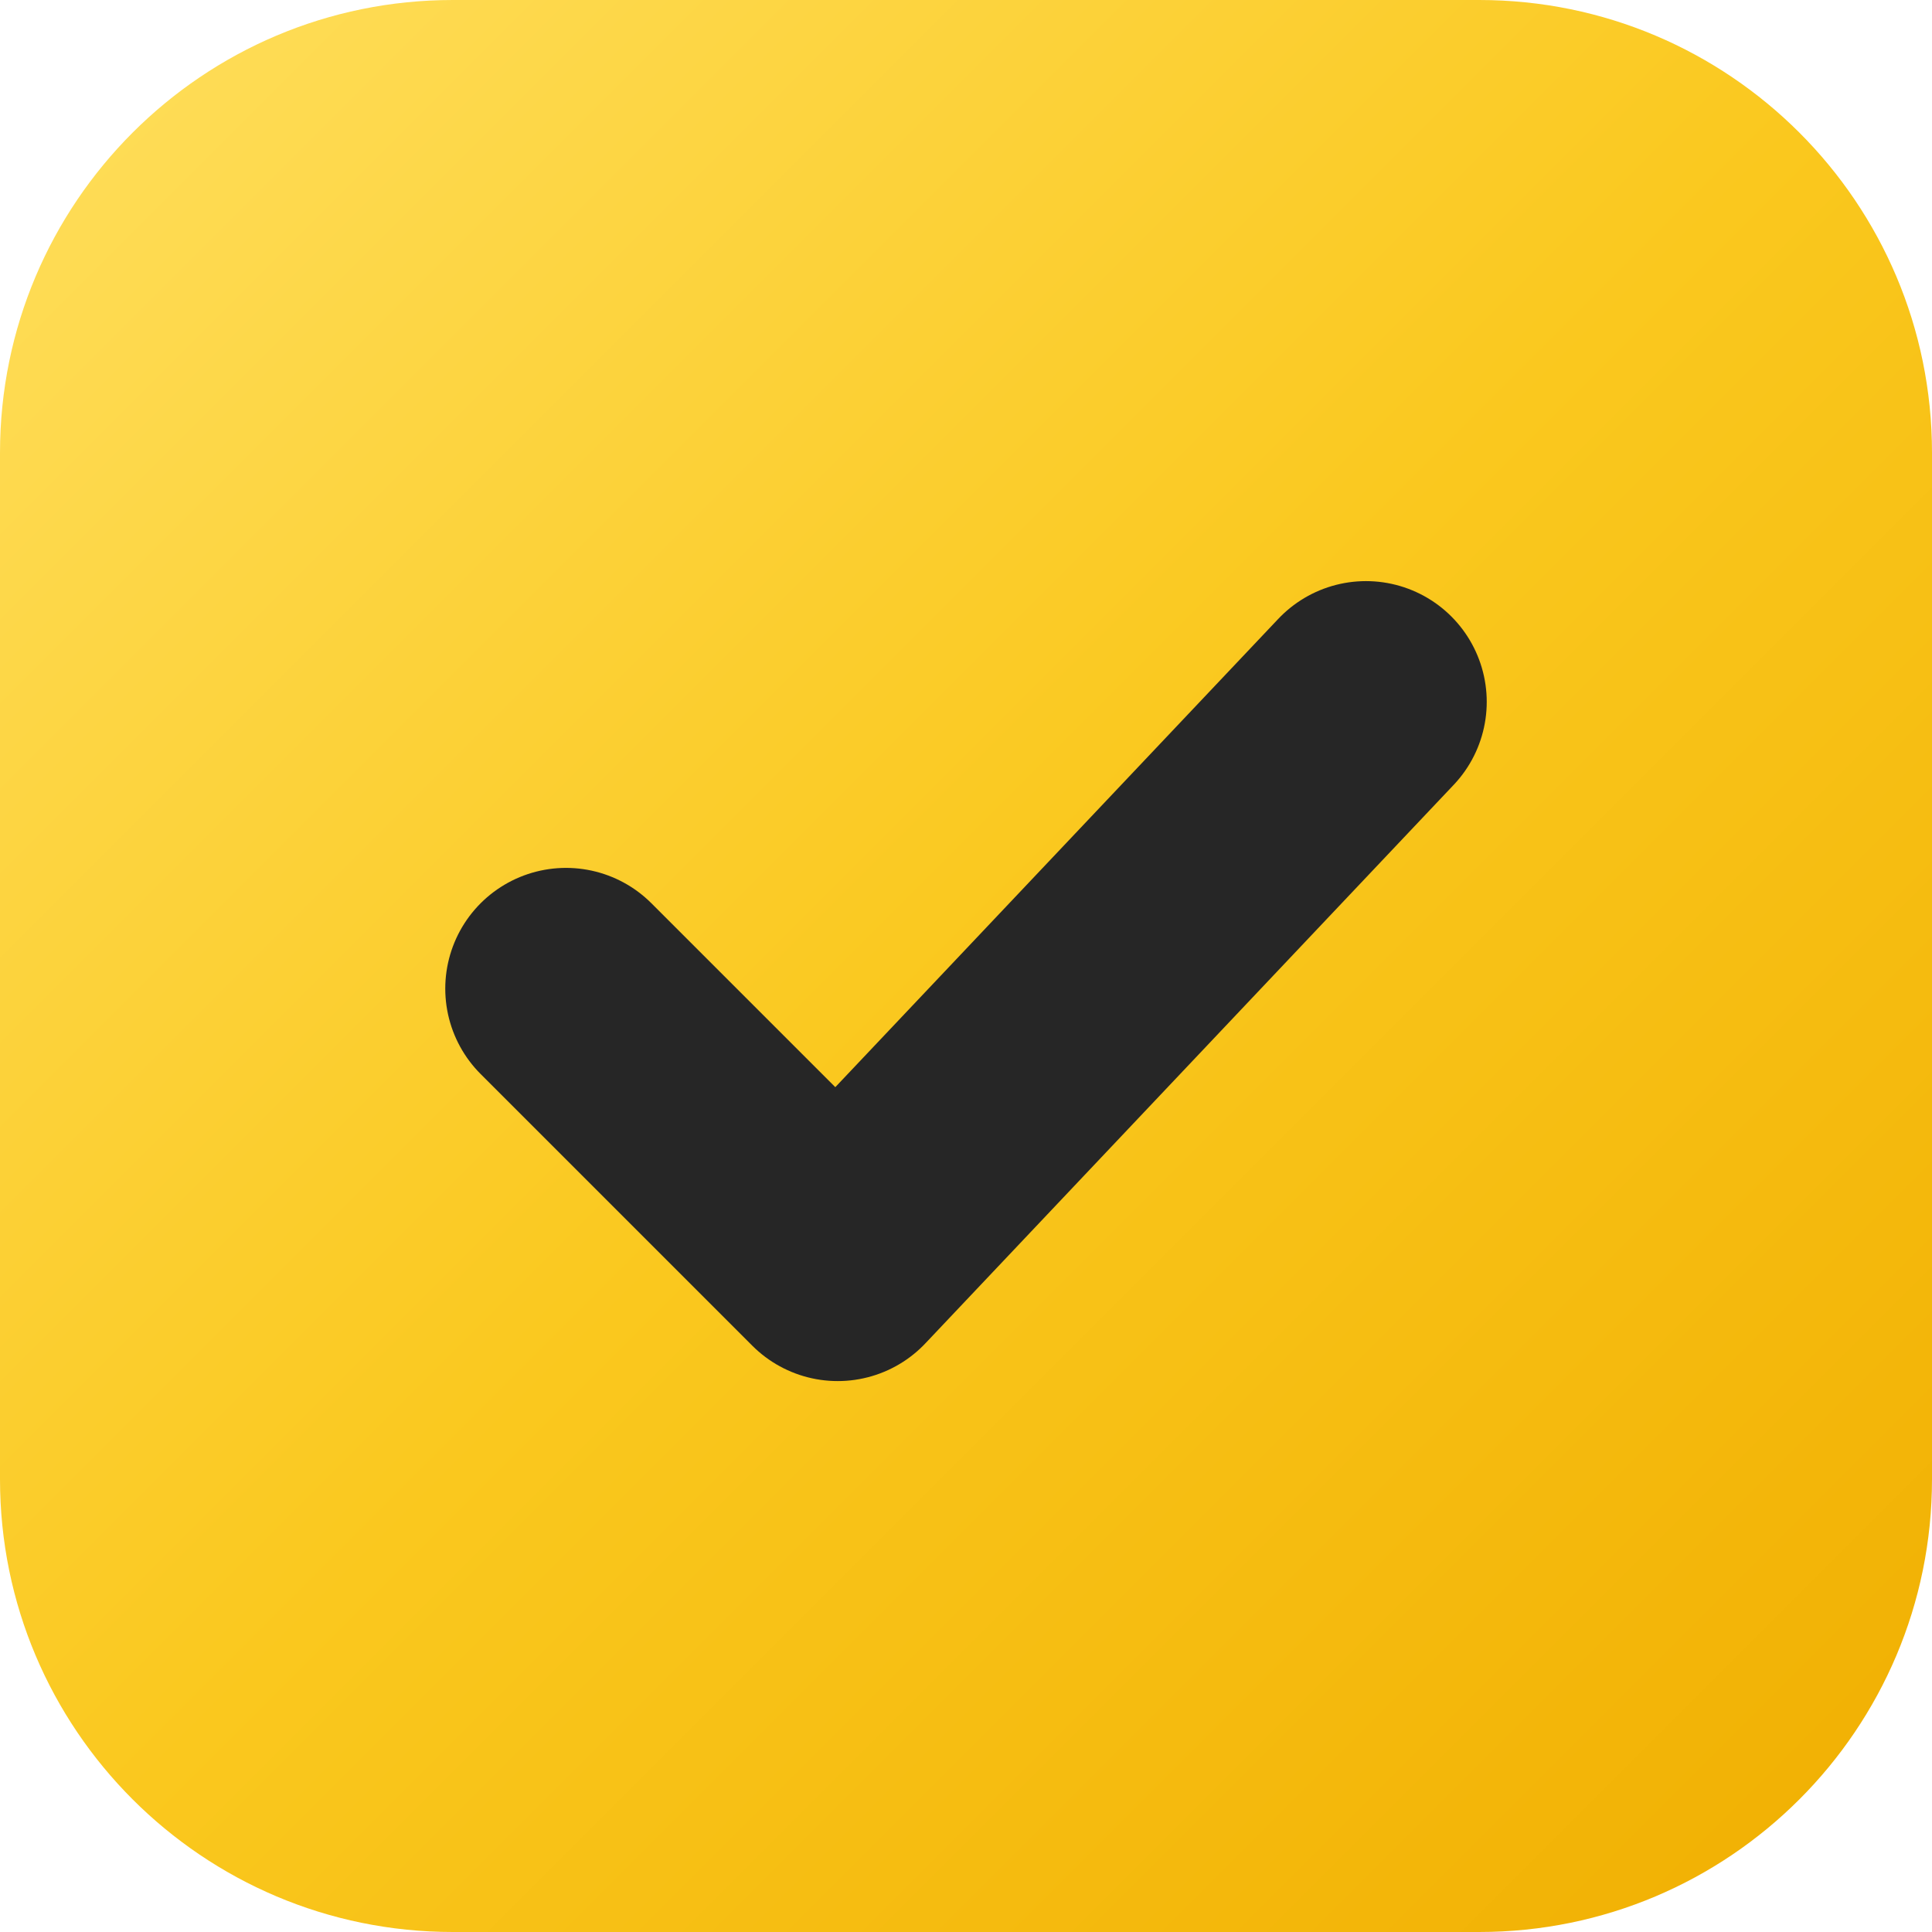
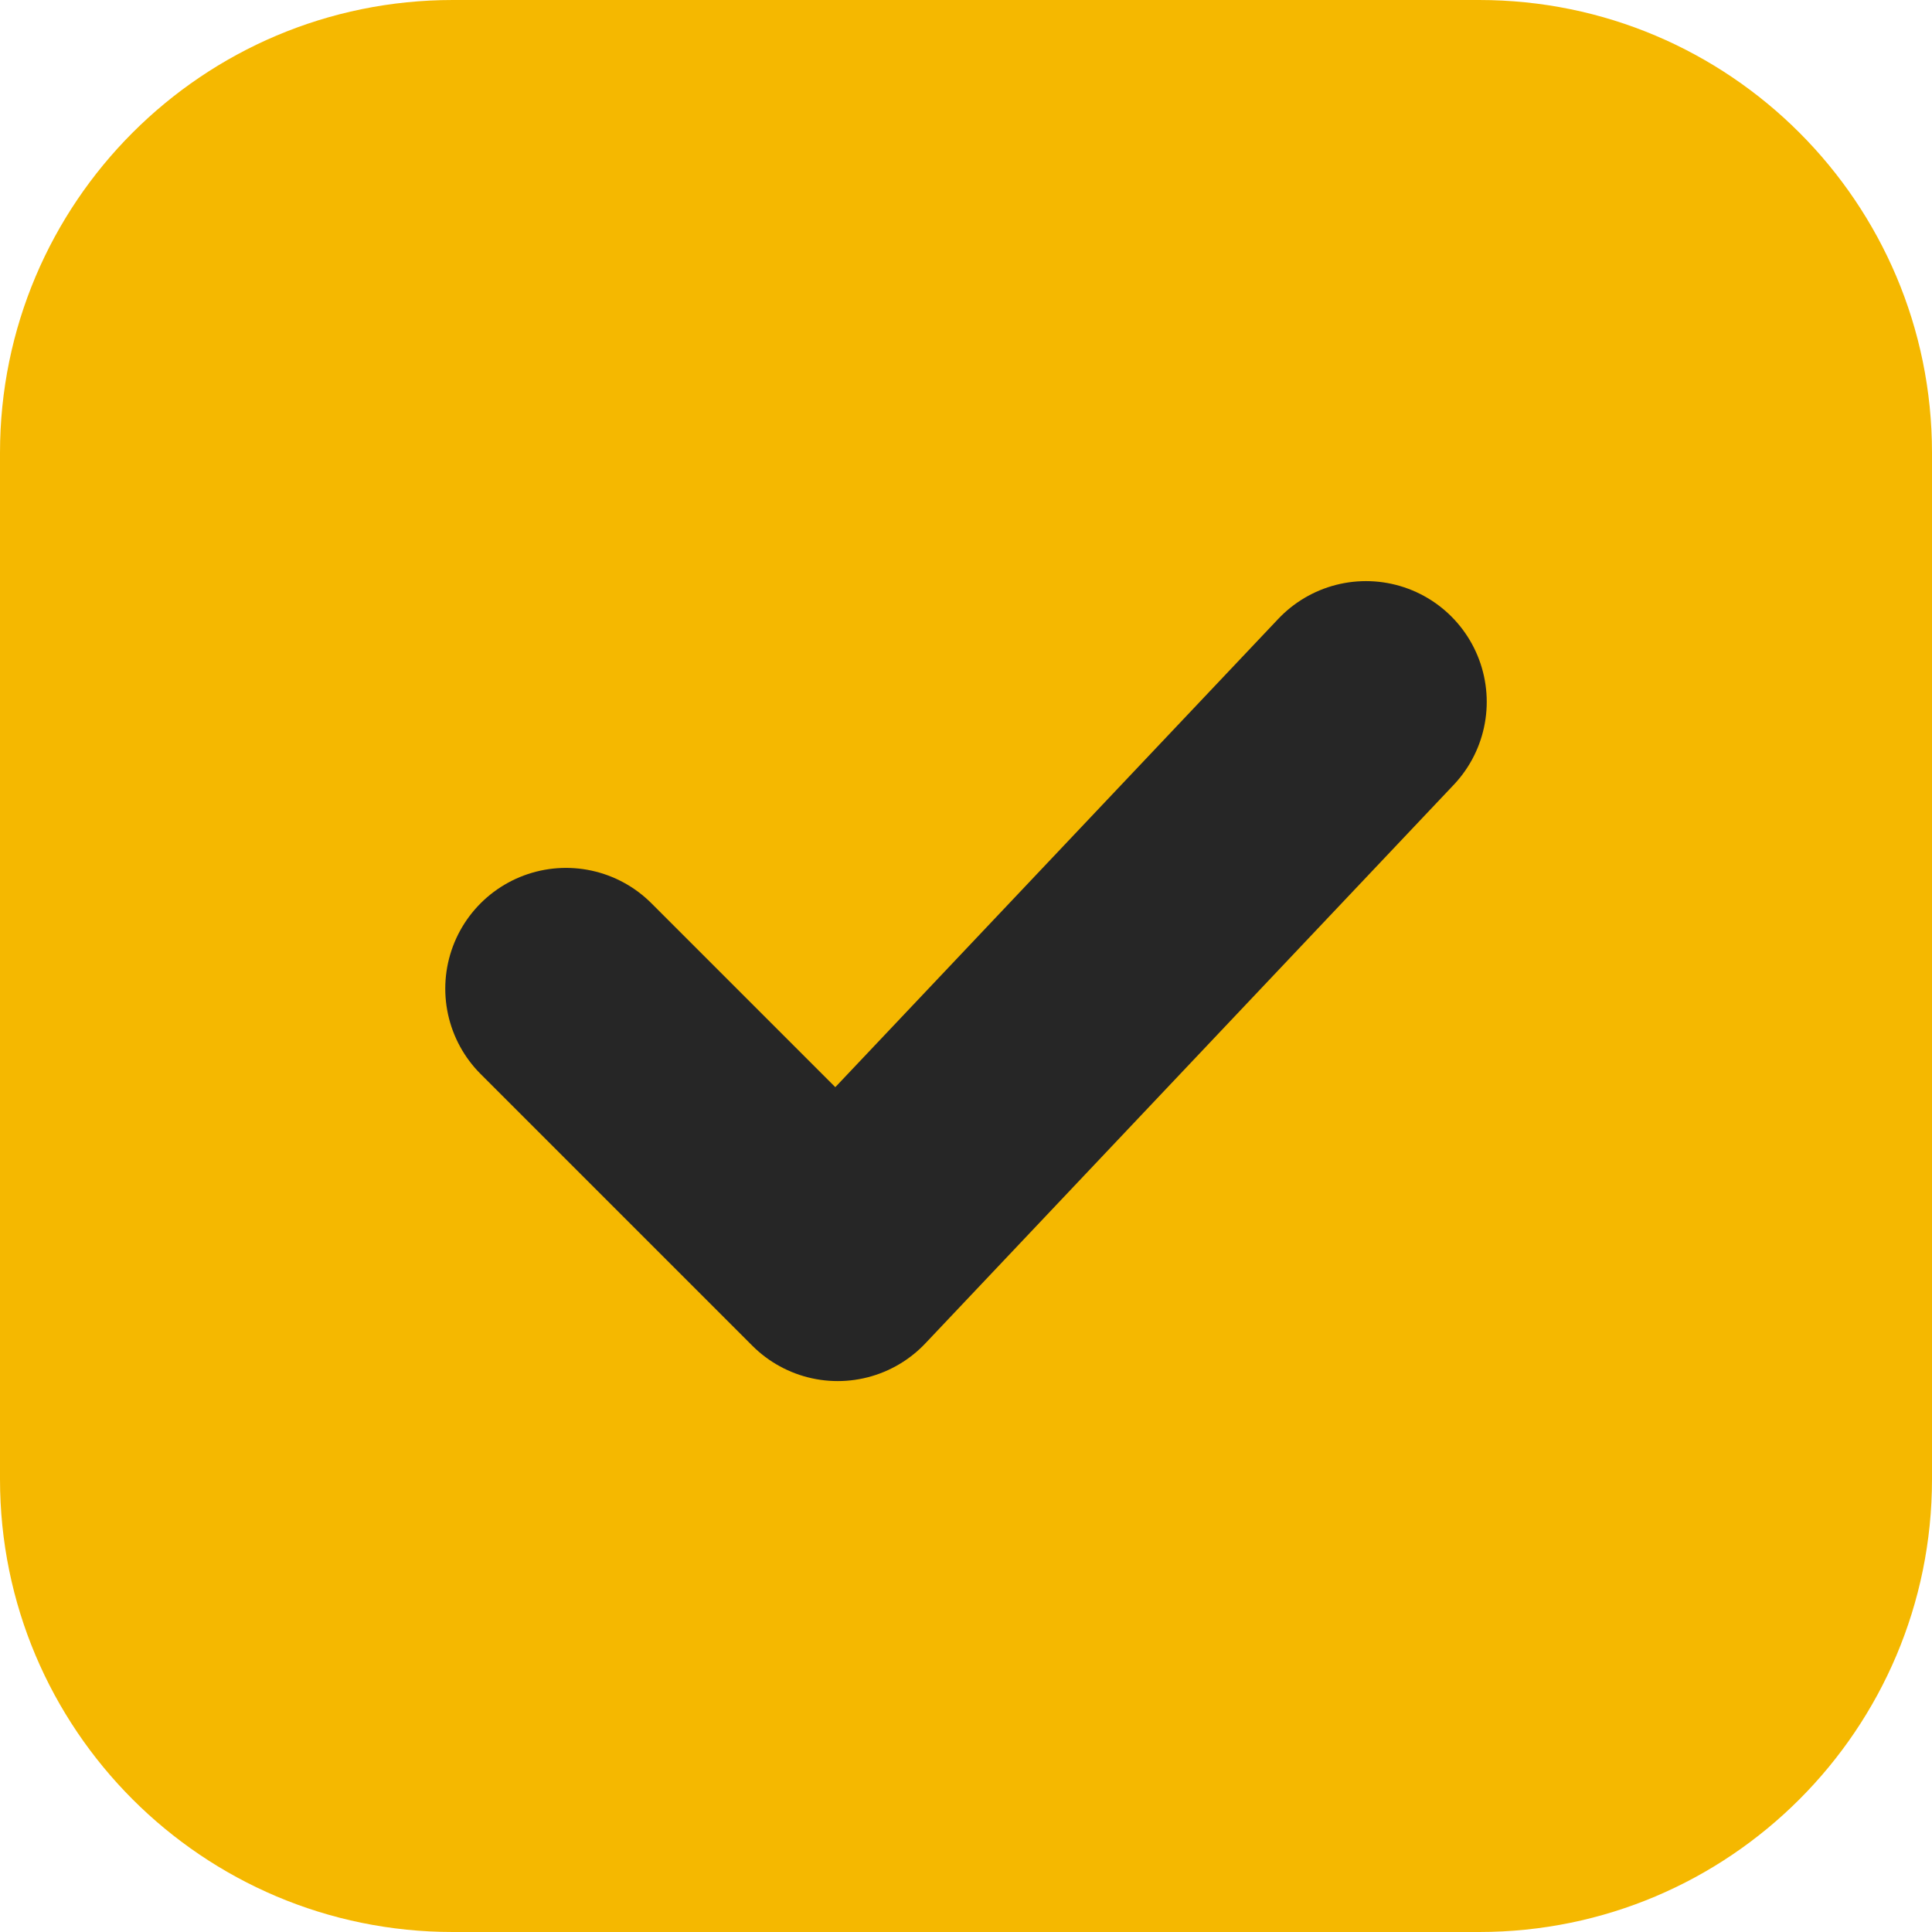
<svg xmlns="http://www.w3.org/2000/svg" viewBox="0 0 512 512">
-   <defs>
-     <linearGradient id="g" x1="0" y1="0" x2="1" y2="1">
-       <stop offset="0" stop-color="#FFDF5E" />
-       <stop offset=".5" stop-color="#FAC81E" />
-       <stop offset="1" stop-color="#F0AE00" />
-     </linearGradient>
-   </defs>
-   <rect width="512" height="512" rx="120" fill="url(#g)" />
+   <rect width="512" height="512" rx="120" fill="#F5B800" />
  <path d="M150 262 222 334 362 186" fill="none" stroke="#262626" stroke-width="64" stroke-linecap="round" stroke-linejoin="round" />
</svg>
